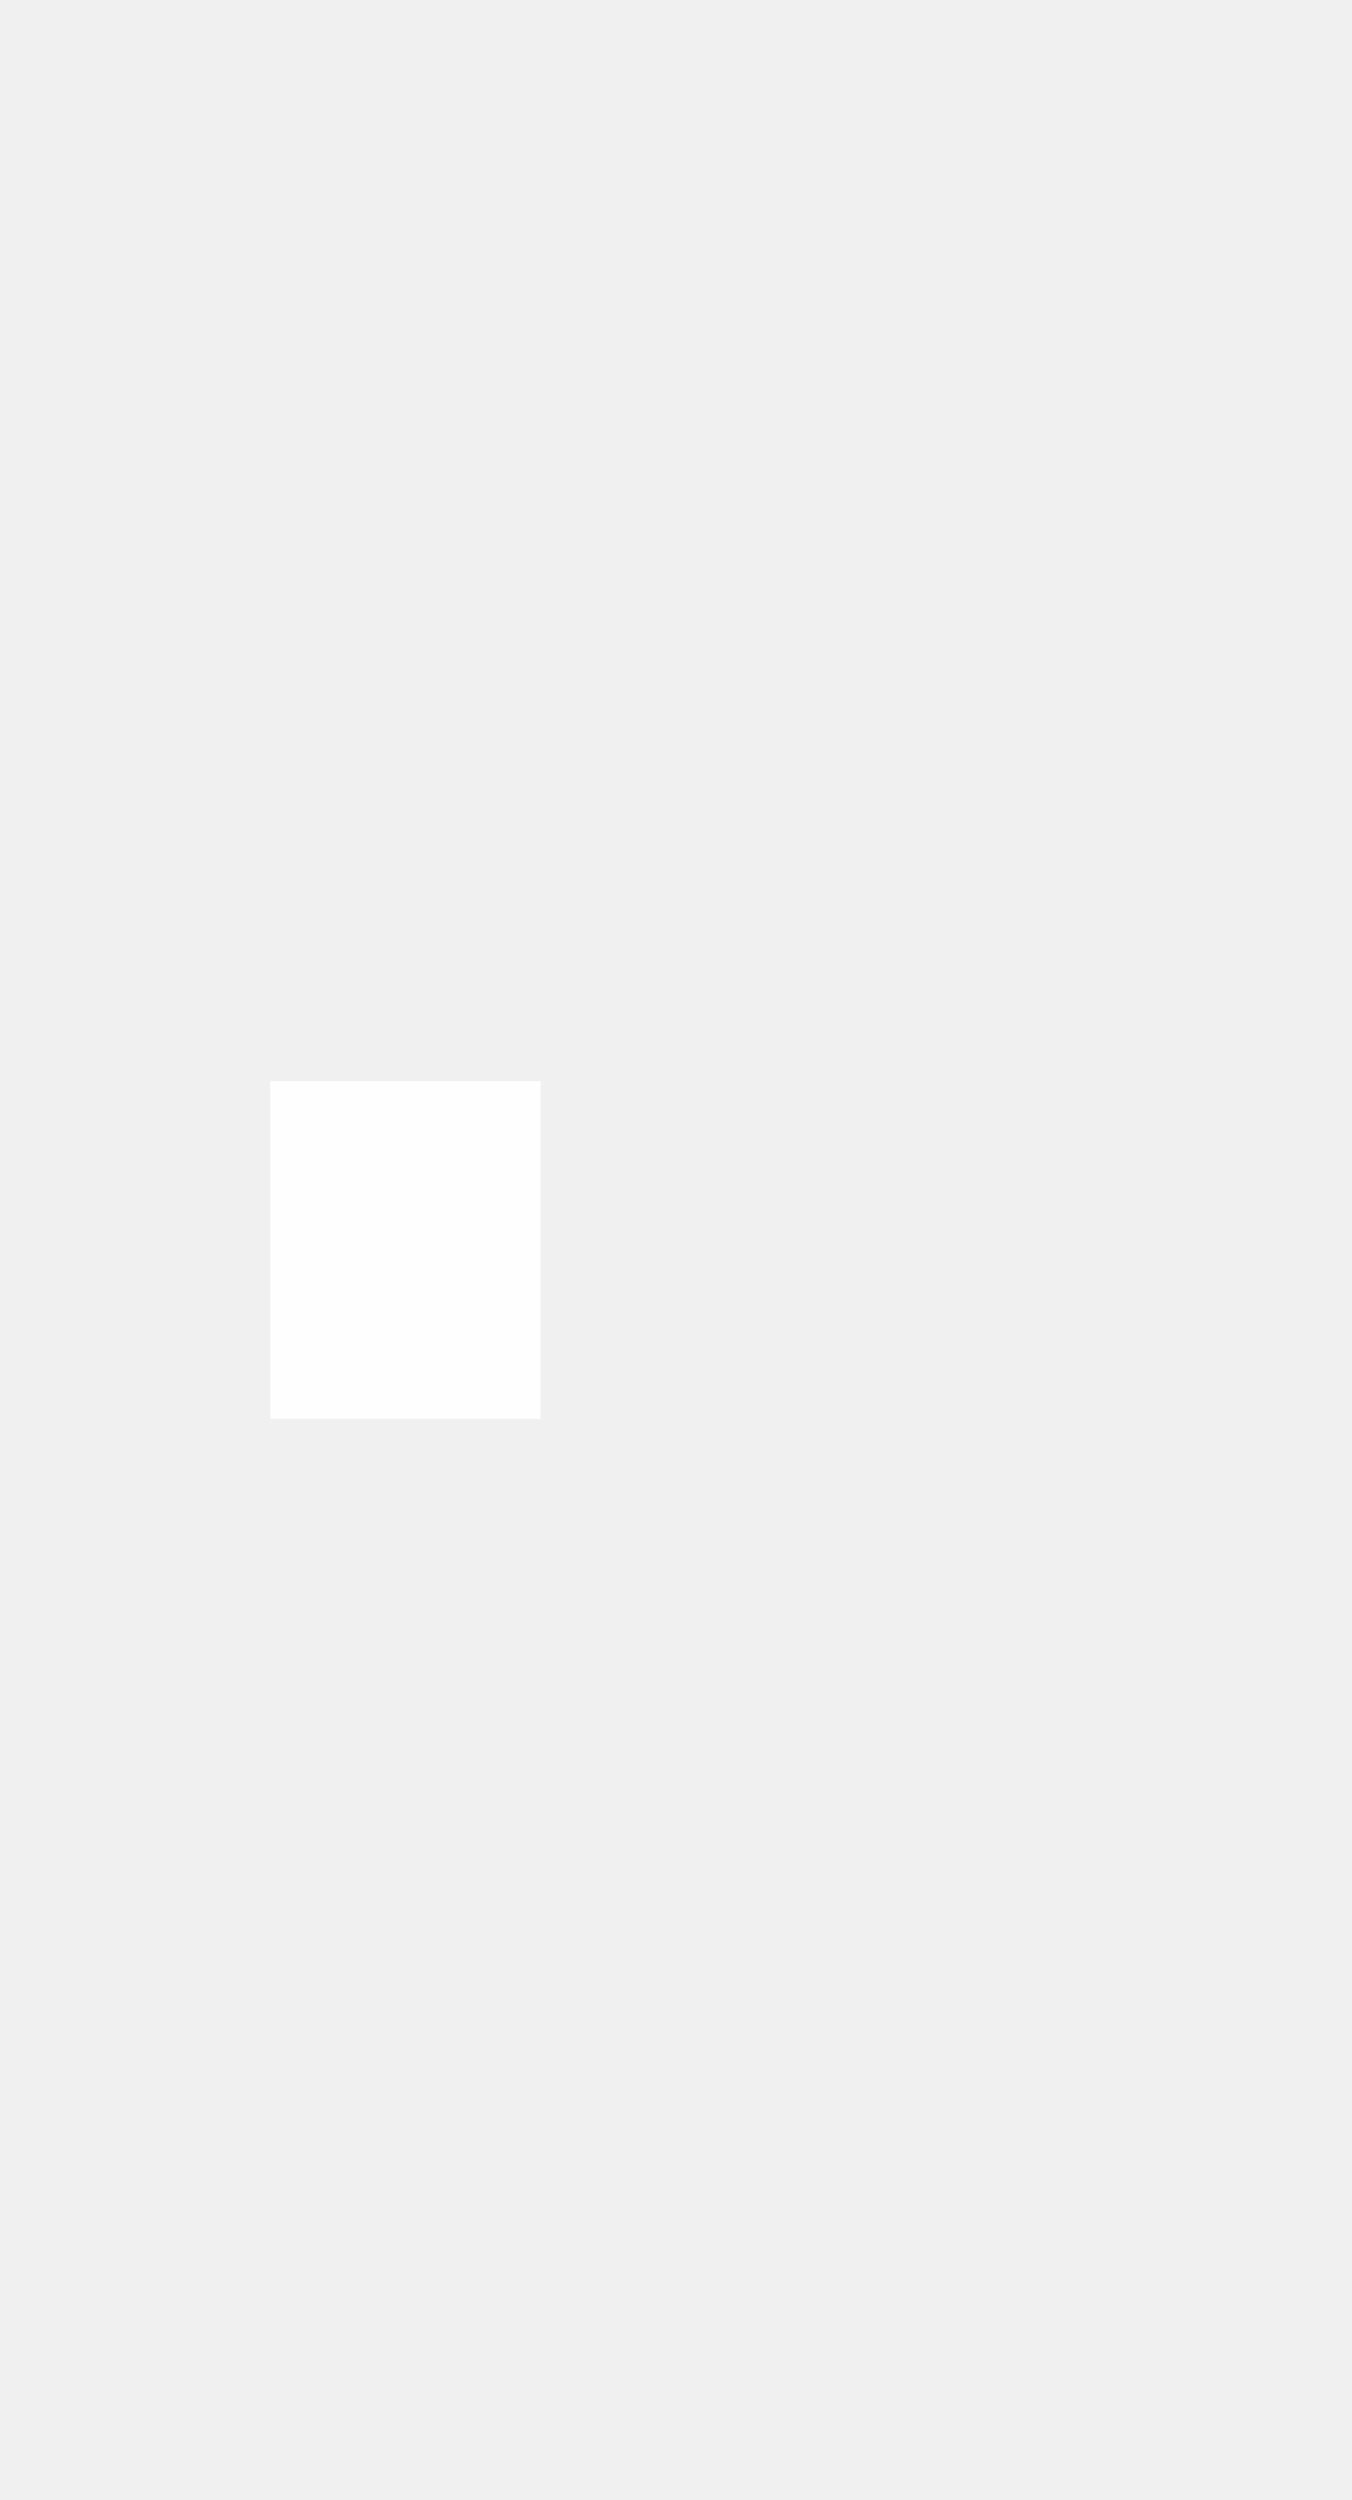
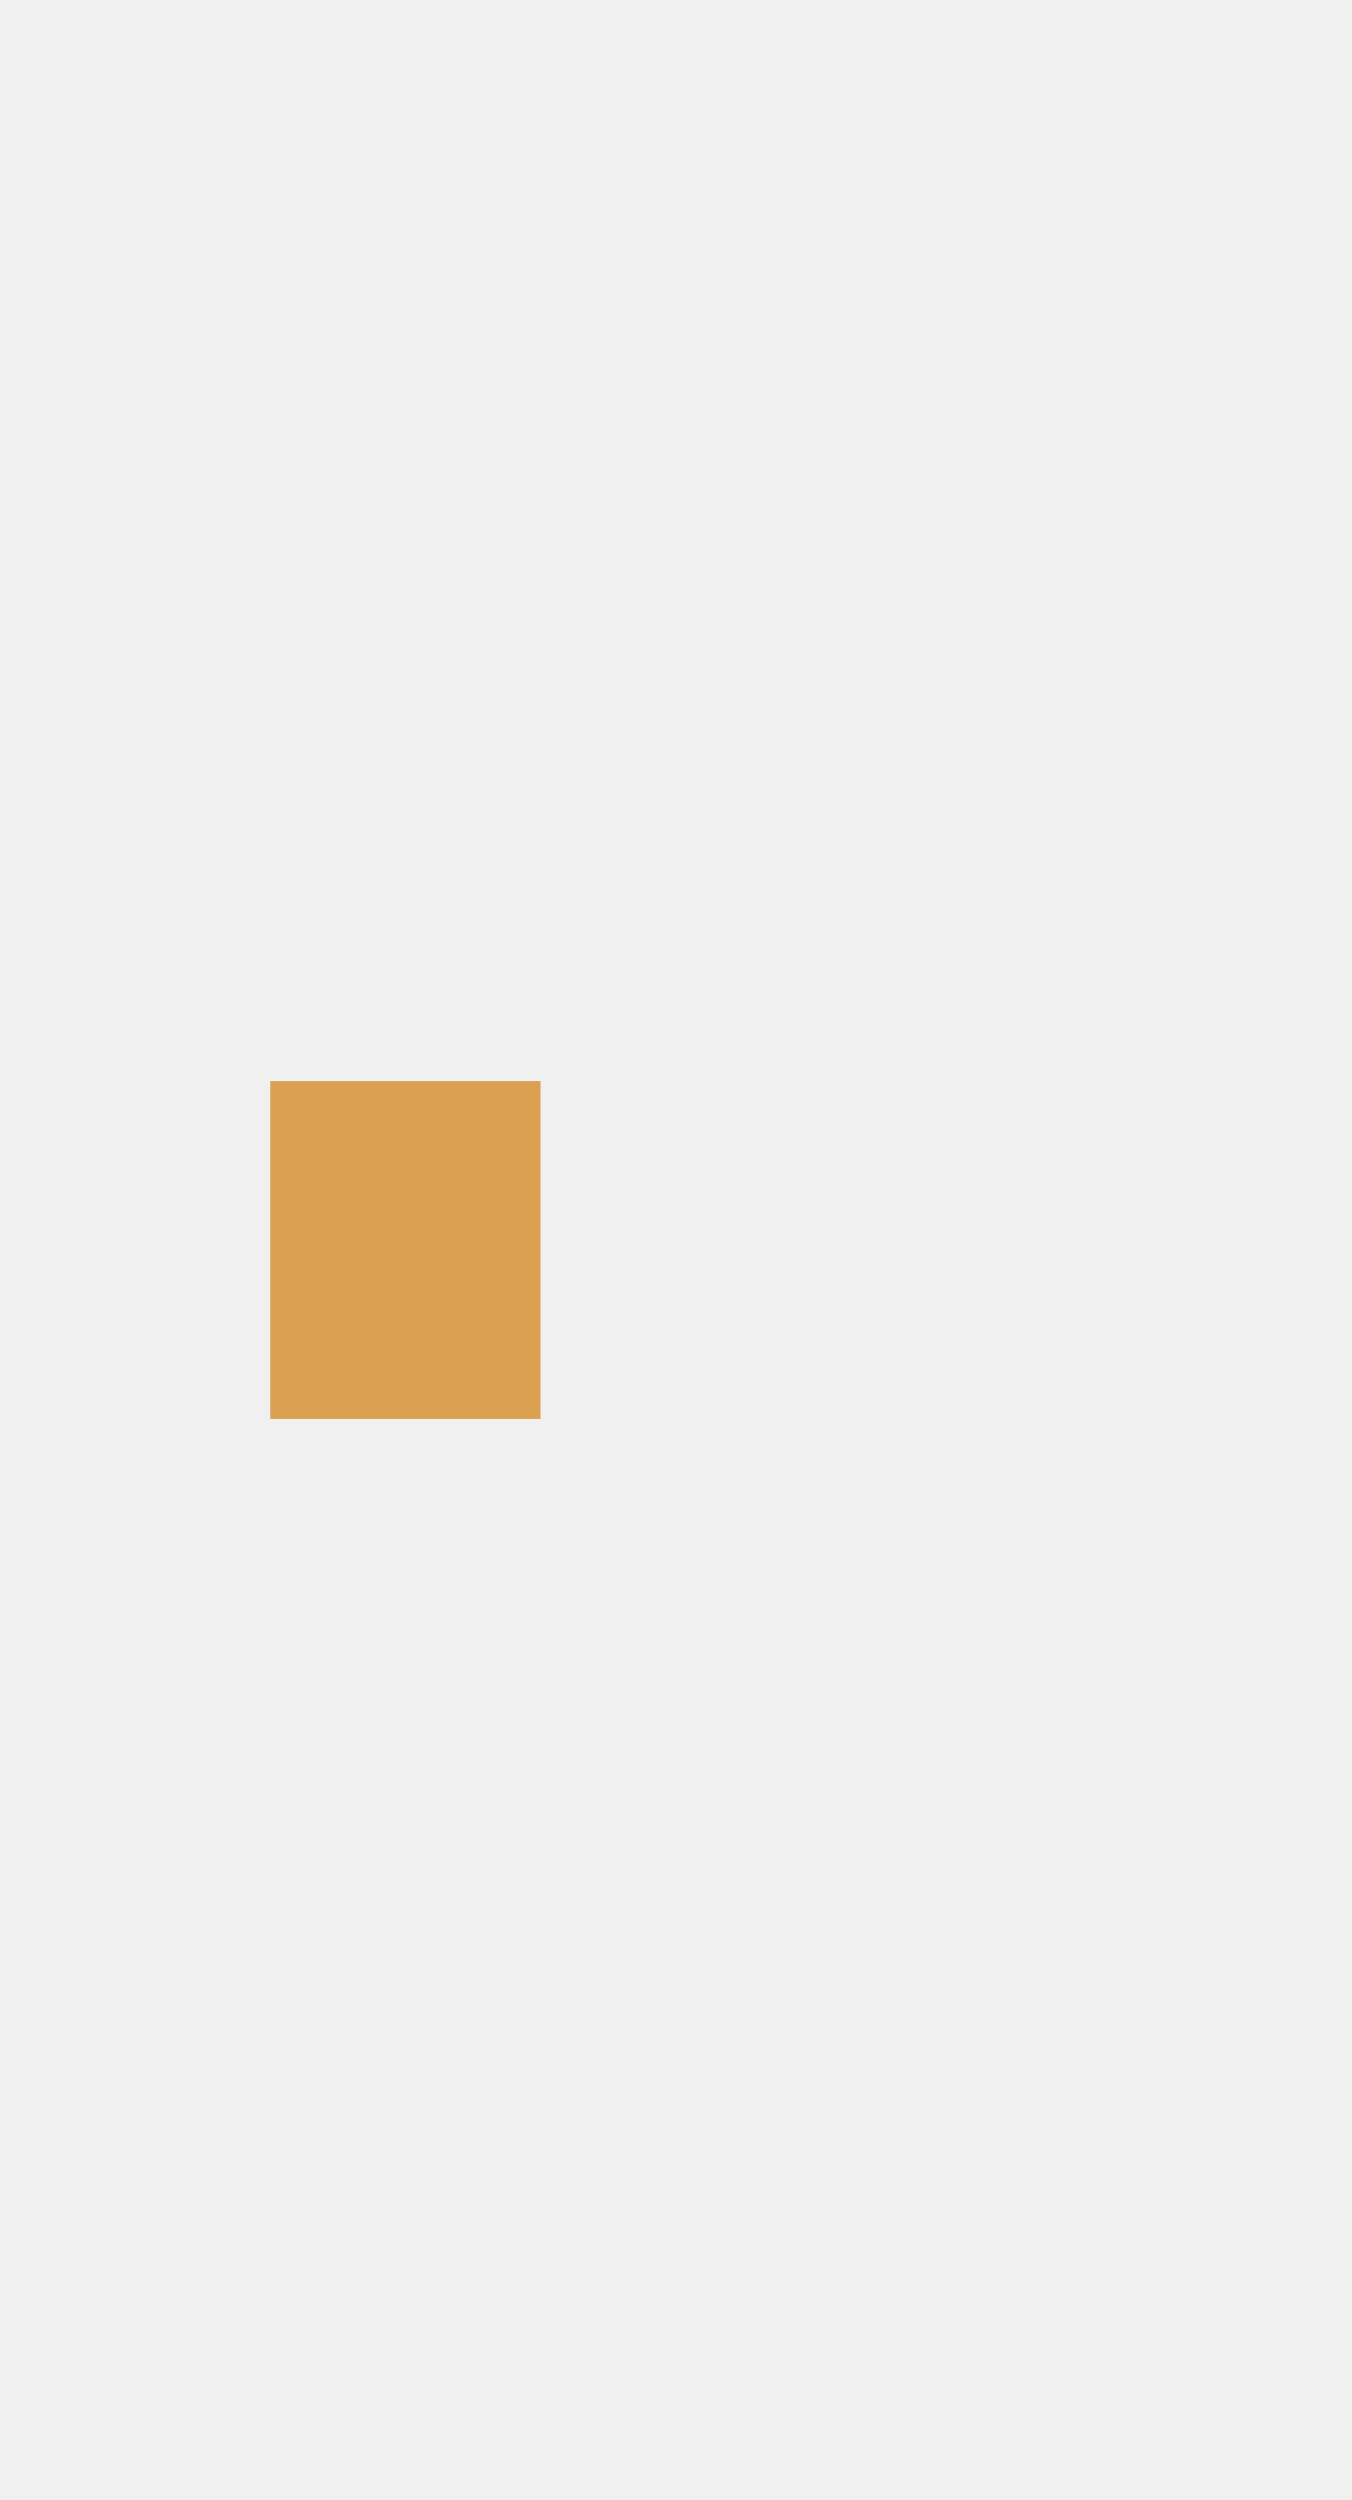
<svg xmlns="http://www.w3.org/2000/svg" width="20" height="37" id="svg2" version="1.1">
  <defs id="defs4">
    <clipPath clipPathUnits="userSpaceOnUse" id="clipPath4069">
      <rect style="color:#000000;display:inline;overflow:visible;visibility:visible;opacity:0.12;fill:#ff00ff;fill-opacity:1;fill-rule:nonzero;stroke:none;stroke-width:1;marker:none;enable-background:accumulate" id="rect4071" width="10" height="19" x="20" y="1033.362" />
    </clipPath>
  </defs>
  <g id="layer1" transform="translate(0,-1015.362)">
-     <rect rx="3.0675728e-06" style="fill:#ffffff;fill-opacity:0.902;fill-rule:evenodd;stroke:none;stroke-width:1px;stroke-linecap:butt;stroke-linejoin:miter;stroke-opacity:1" id="rect3338" width="4" height="5" x="4" y="1031.362" ry="3.0675728e-06" />
+     <rect rx="3.0675728e-06" style="fill:#D89840;fill-opacity:0.902;fill-rule:evenodd;stroke:none;stroke-width:1px;stroke-linecap:butt;stroke-linejoin:miter;stroke-opacity:1" id="rect3338" width="4" height="5" x="4" y="1031.362" ry="3.0675728e-06" />
  </g>
</svg>
